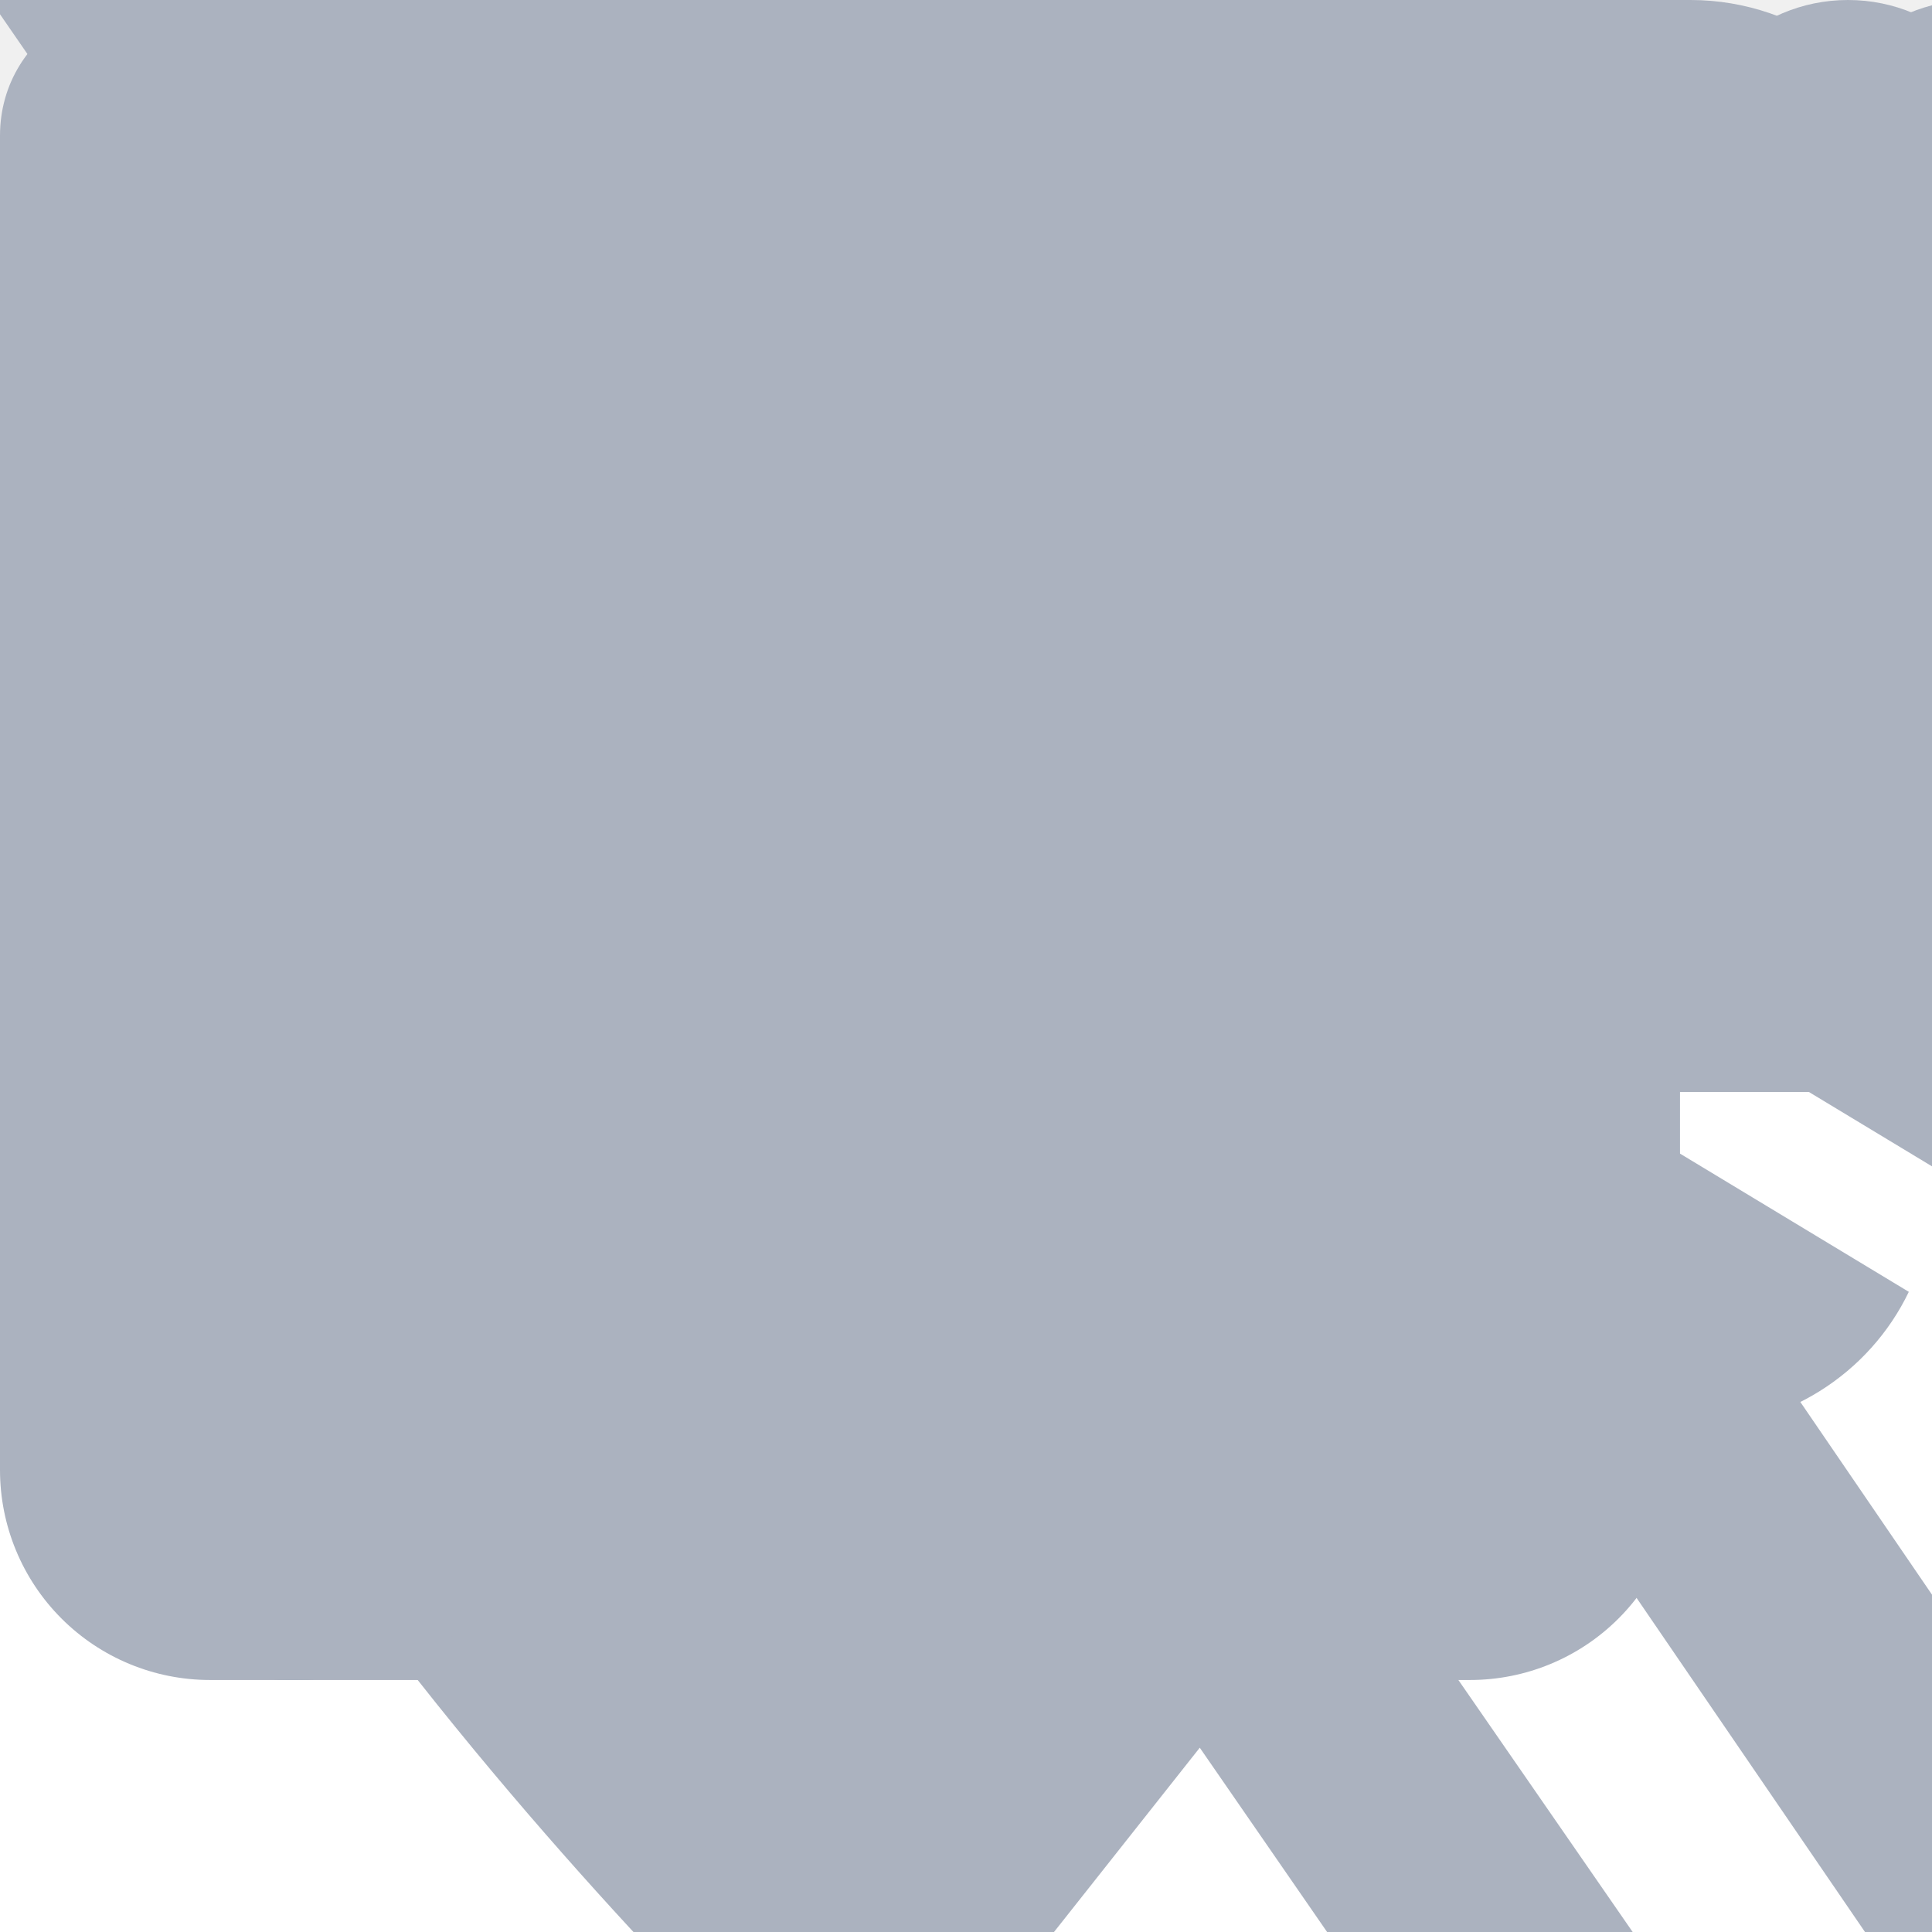
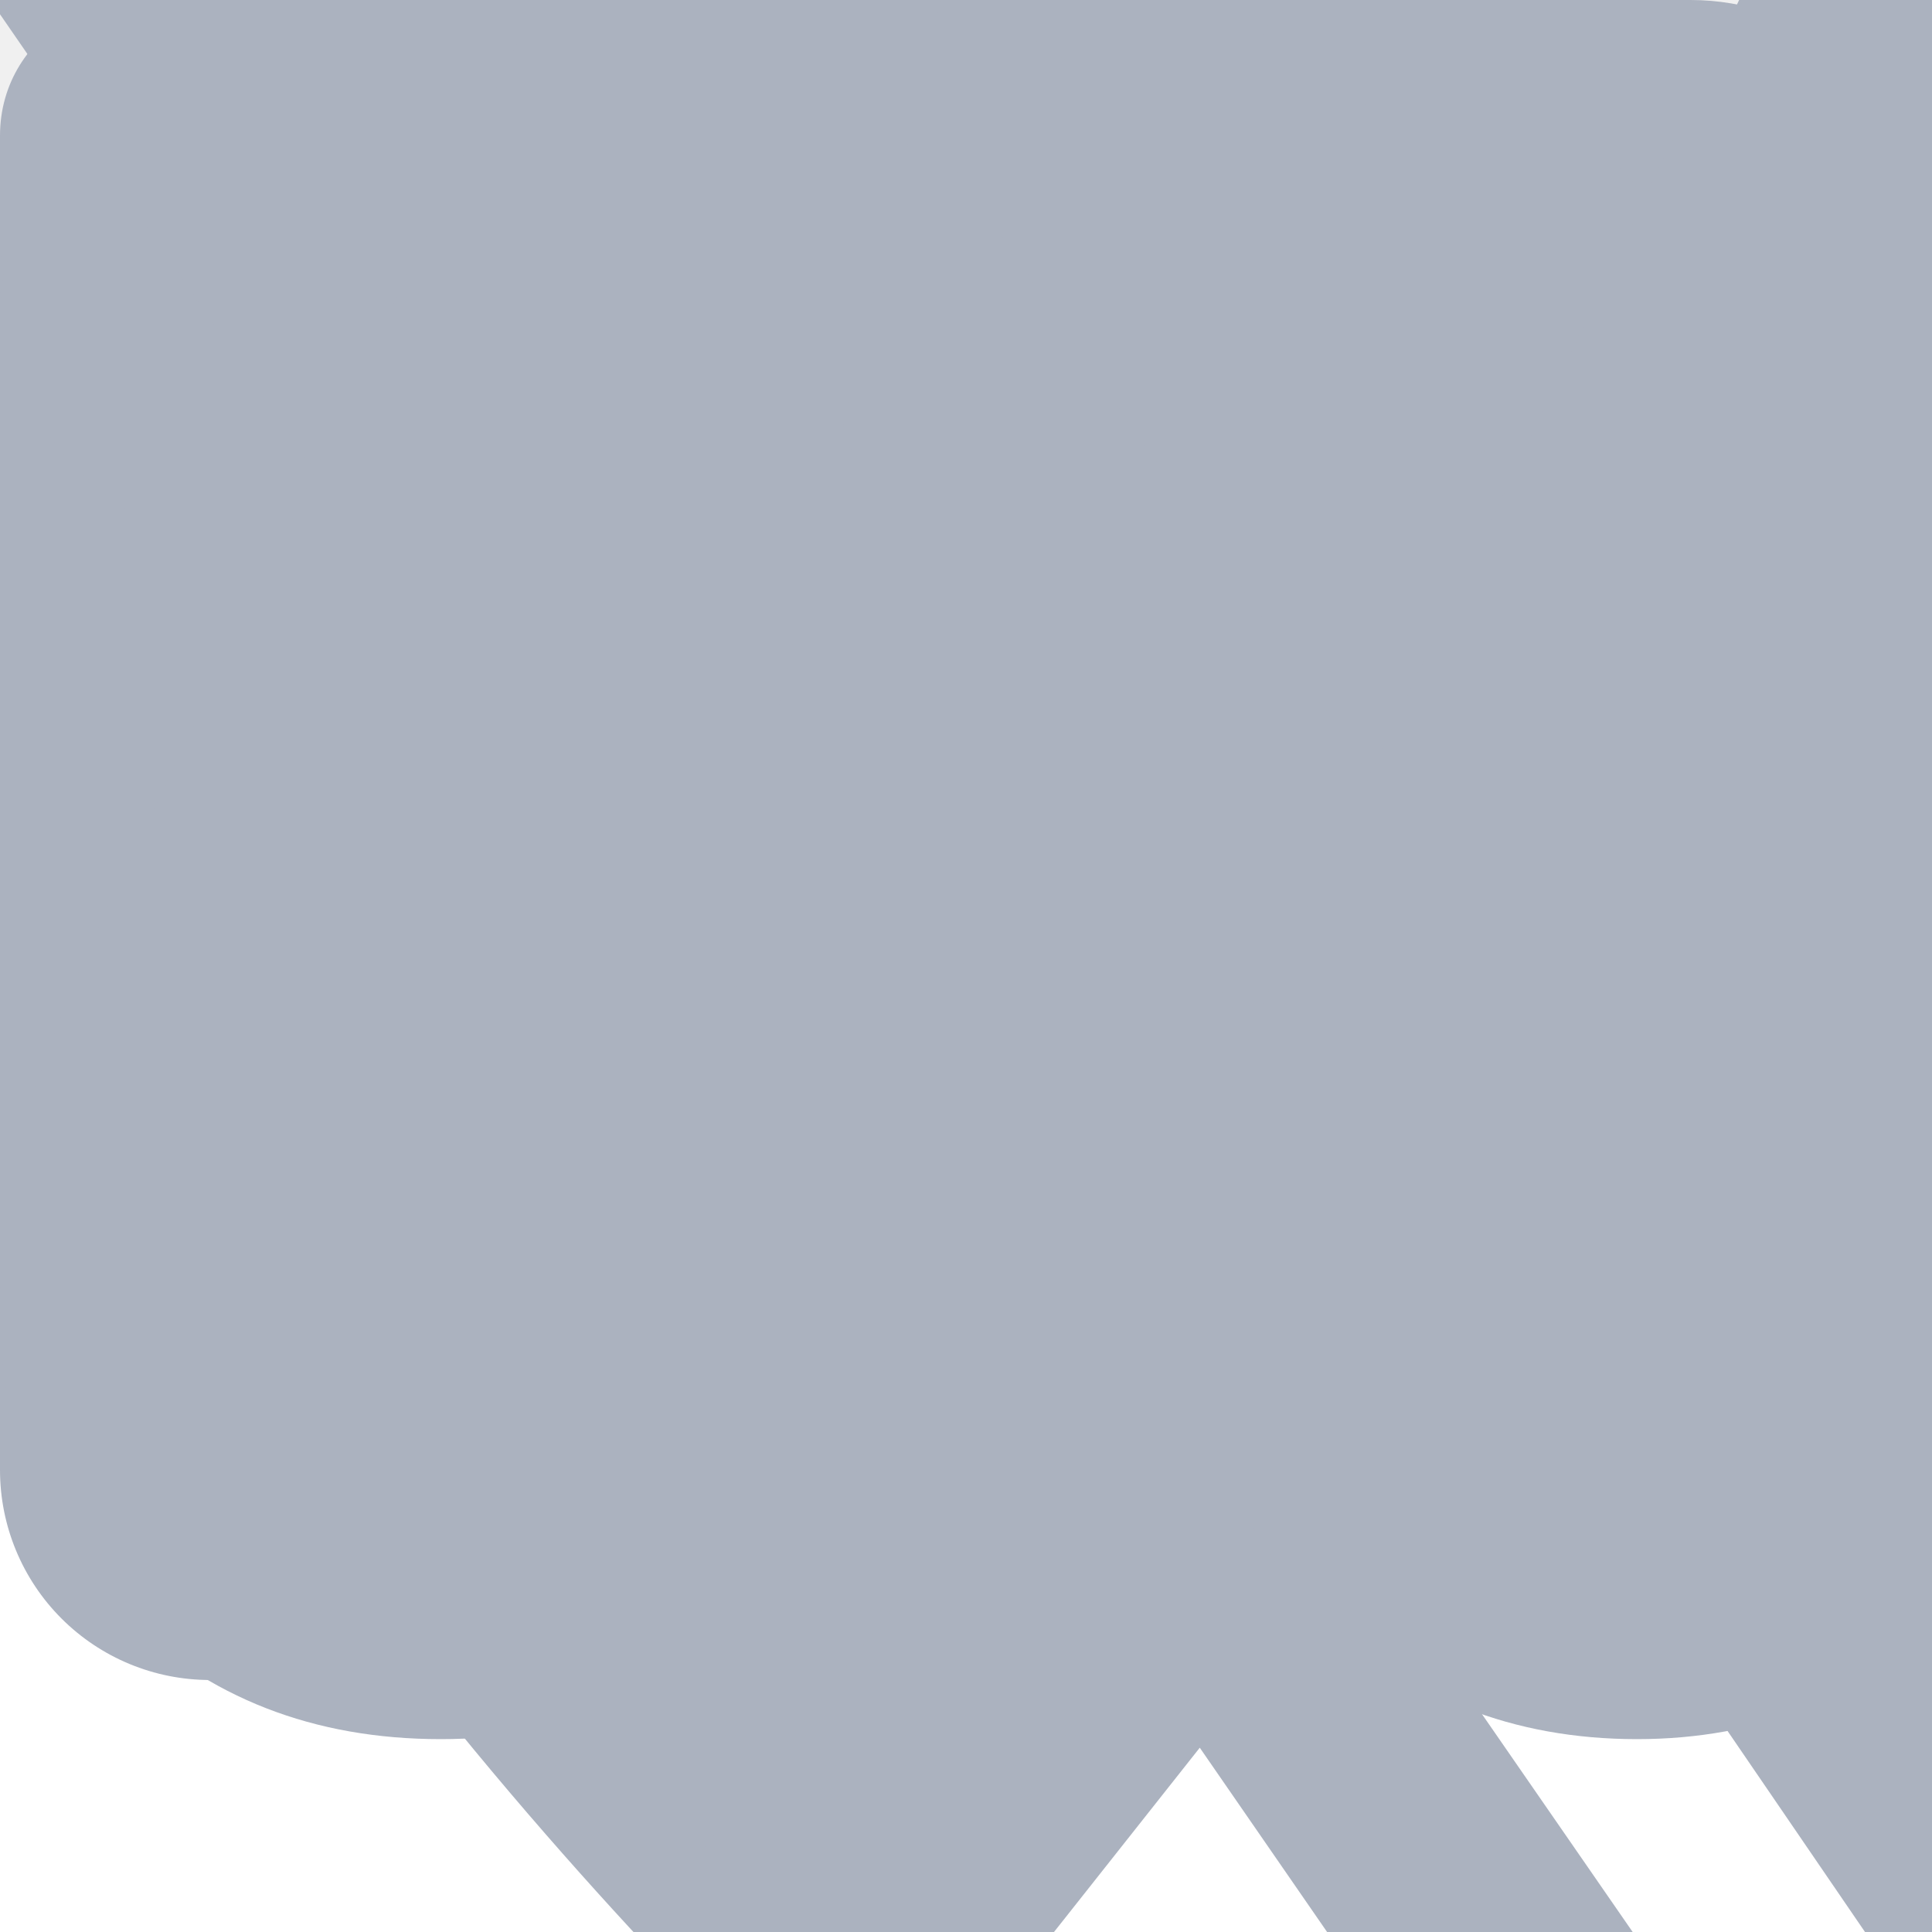
<svg xmlns="http://www.w3.org/2000/svg" width="23" height="23" viewBox="0 0 23 23" fill="none">
  <g id="ball">
    <path fill-rule="evenodd" clip-rule="evenodd" d="M11.5 0C5.152 0 0 5.152 0 11.5C0 17.848 5.152 23 11.5 23C17.837 23 23 17.848 23 11.5C23 5.152 17.837 0 11.5 0ZM19.096 5.301C20.512 7.025 21.295 9.182 21.317 11.412C20.992 11.351 17.749 10.689 14.481 11.1C14.407 10.939 14.343 10.764 14.269 10.59C14.069 10.116 13.845 9.63 13.62 9.167C17.237 7.696 18.884 5.576 19.097 5.3L19.096 5.301ZM11.5 1.696C13.994 1.696 16.277 2.631 18.012 4.166C17.837 4.416 16.352 6.398 12.86 7.708C11.25 4.752 9.467 2.332 9.193 1.958C9.949 1.781 10.723 1.693 11.5 1.696ZM7.321 2.619C8.637 4.443 9.853 6.338 10.964 8.294C6.374 9.516 2.32 9.492 1.883 9.492C2.199 8.005 2.854 6.611 3.798 5.419C4.741 4.228 5.947 3.27 7.321 2.621V2.619ZM1.672 11.514V11.213C2.096 11.227 6.861 11.289 11.763 9.817C12.049 10.364 12.311 10.926 12.561 11.487L12.173 11.599C7.11 13.234 4.416 17.698 4.19 18.074C2.569 16.273 1.671 13.936 1.672 11.513V11.514ZM11.5 21.328C9.317 21.332 7.196 20.603 5.477 19.258C5.649 18.896 7.646 15.055 13.183 13.121C13.209 13.109 13.221 13.109 13.247 13.097C14.18 15.507 14.881 18 15.341 20.543C14.128 21.065 12.82 21.332 11.5 21.328ZM16.977 19.645C16.876 19.045 16.352 16.178 15.068 12.647C18.148 12.161 20.842 12.959 21.179 13.071C20.969 14.398 20.488 15.666 19.764 16.797C19.041 17.929 18.091 18.898 16.975 19.645H16.977Z" fill="#ABB2BF" />
  </g>
  <g id="bitcoin">
    <path d="M4.132 21.231V23.538C4.132 23.793 4.338 24 4.592 24H6.43C6.552 24 6.669 23.951 6.755 23.865C6.841 23.778 6.89 23.661 6.89 23.538V21.231H7.809V23.538C7.809 23.793 8.015 24 8.268 24H10.107C10.229 24 10.345 23.951 10.432 23.865C10.518 23.778 10.566 23.661 10.566 23.538V21.231H10.721C14.382 21.231 17 19.324 17 16.025C17 13.252 15.149 11.736 12.982 11.52V11.357C14.765 10.911 16.075 9.559 16.075 7.314C16.075 4.486 13.961 2.769 10.735 2.769H10.566V0.462C10.566 0.339 10.518 0.222 10.432 0.135C10.345 0.049 10.229 0 10.107 0H8.268C8.146 0 8.03 0.049 7.943 0.135C7.857 0.222 7.809 0.339 7.809 0.462V2.769H6.756V0.462C6.756 0.339 6.707 0.222 6.621 0.135C6.535 0.049 6.418 0 6.296 0H4.592C4.47 0 4.353 0.049 4.267 0.135C4.181 0.222 4.132 0.339 4.132 0.462V2.769L0.46 2.79C0.338 2.79 0.221 2.838 0.135 2.925C0.048 3.011 0 3.129 0 3.251V5.077C0 5.33 0.202 5.538 0.456 5.538L1.844 5.529C2.208 5.532 2.556 5.679 2.813 5.938C3.069 6.197 3.213 6.548 3.213 6.914V17.077C3.213 17.444 3.068 17.796 2.809 18.056C2.551 18.316 2.2 18.462 1.835 18.462L0.46 18.482C0.338 18.482 0.221 18.53 0.135 18.617C0.048 18.704 0 18.821 0 18.943V20.79C0 21.044 0.206 21.251 0.46 21.251L4.132 21.231ZM6.756 5.514H9.915C11.581 5.514 12.559 6.434 12.559 7.937C12.559 9.545 11.502 10.451 9.108 10.451H6.756V5.514ZM6.756 12.993H10.138C12.228 12.993 13.366 14.064 13.366 15.807C13.366 17.566 12.215 18.484 9.399 18.484H6.756V12.995V12.993Z" fill="#ABB2BF" />
  </g>
  <g id="card">
    <path d="M0 2.667C0 1.959 0.29 1.281 0.805 0.781C1.321 0.281 2.021 0 2.75 0H19.25C19.979 0 20.679 0.281 21.195 0.781C21.71 1.281 22 1.959 22 2.667V9.333H0V2.667ZM15.812 4C15.63 4 15.455 4.07 15.326 4.195C15.197 4.32 15.125 4.49 15.125 4.667V6C15.125 6.177 15.197 6.346 15.326 6.471C15.455 6.596 15.63 6.667 15.812 6.667H18.562C18.745 6.667 18.92 6.596 19.049 6.471C19.178 6.346 19.25 6.177 19.25 6V4.667C19.25 4.49 19.178 4.32 19.049 4.195C18.92 4.07 18.745 4 18.562 4H15.812ZM0 12V13.333C0 14.041 0.29 14.719 0.805 15.219C1.321 15.719 2.021 16 2.75 16H19.25C19.979 16 20.679 15.719 21.195 15.219C21.71 14.719 22 14.041 22 13.333V12H0Z" fill="#ABB2BF" />
  </g>
  <g id="discord">
    <path d="M21.164 1.659C19.543 0.878 17.832 0.321 16.075 0.001C16.059 -0.002 16.043 0.001 16.028 0.008C16.014 0.015 16.002 0.027 15.994 0.042C15.774 0.452 15.53 0.988 15.36 1.408C13.465 1.106 11.538 1.106 9.644 1.408C9.454 0.94 9.239 0.484 9 0.042C8.992 0.027 8.98 0.016 8.966 0.008C8.951 0.001 8.935 -0.001 8.919 0.001C7.161 0.319 5.45 0.877 3.83 1.659C3.816 1.665 3.804 1.675 3.797 1.689C0.557 6.771 -0.333 11.728 0.103 16.623C0.105 16.646 0.119 16.669 0.136 16.684C2.023 18.151 4.134 19.271 6.378 19.996C6.394 20.001 6.411 20.001 6.427 19.996C6.443 19.99 6.456 19.979 6.466 19.965C6.947 19.276 7.375 18.55 7.744 17.786C7.752 17.77 7.754 17.752 7.751 17.735C7.749 17.717 7.741 17.701 7.728 17.689C7.72 17.681 7.711 17.675 7.7 17.671C7.027 17.399 6.375 17.073 5.75 16.695C5.733 16.685 5.72 16.668 5.714 16.648C5.708 16.627 5.71 16.606 5.719 16.587C5.724 16.575 5.732 16.564 5.742 16.556C5.874 16.452 6.005 16.344 6.13 16.236C6.141 16.227 6.154 16.221 6.168 16.219C6.182 16.217 6.197 16.219 6.21 16.224C10.302 18.186 14.731 18.186 18.773 16.224C18.787 16.218 18.802 16.216 18.816 16.218C18.831 16.22 18.845 16.226 18.856 16.236C18.981 16.344 19.113 16.452 19.244 16.556C19.254 16.564 19.263 16.575 19.269 16.587C19.274 16.6 19.277 16.613 19.276 16.627C19.276 16.641 19.272 16.654 19.265 16.666C19.258 16.678 19.249 16.688 19.238 16.695C18.614 17.076 17.961 17.402 17.286 17.669C17.275 17.673 17.265 17.68 17.257 17.688C17.249 17.697 17.243 17.707 17.239 17.718C17.235 17.729 17.234 17.741 17.235 17.753C17.236 17.764 17.239 17.775 17.244 17.786C17.619 18.548 18.049 19.276 18.52 19.965C18.53 19.979 18.544 19.99 18.559 19.996C18.575 20.001 18.592 20.001 18.608 19.996C20.856 19.273 22.97 18.153 24.859 16.684C24.869 16.677 24.877 16.668 24.882 16.657C24.888 16.647 24.891 16.635 24.892 16.623C25.414 10.964 24.019 6.047 21.195 1.69C21.192 1.683 21.188 1.677 21.183 1.671C21.177 1.666 21.171 1.662 21.164 1.659ZM8.355 13.642C7.122 13.642 6.108 12.454 6.108 10.998C6.108 9.54 7.103 8.353 8.355 8.353C9.616 8.353 10.62 9.55 10.602 10.998C10.602 12.454 9.606 13.642 8.355 13.642ZM16.661 13.642C15.43 13.642 14.414 12.454 14.414 10.998C14.414 9.54 15.409 8.353 16.661 8.353C17.922 8.353 18.928 9.55 18.908 10.998C18.908 12.454 17.922 13.642 16.661 13.642Z" fill="#ABB2BF" />
  </g>
  <g id="dots4x4">
    <circle cx="23.5" cy="2" r="2" fill="#ABB2BF" />
    <circle cx="49.75" cy="2" r="2" fill="#ABB2BF" />
    <circle cx="76" cy="2" r="2" fill="#ABB2BF" />
    <circle cx="23.5" cy="17" r="2" fill="#ABB2BF" />
    <circle cx="49.75" cy="17" r="2" fill="#ABB2BF" />
    <circle cx="76" cy="17" r="2" fill="#ABB2BF" />
    <circle cx="23.5" cy="32" r="2" fill="#ABB2BF" />
    <circle cx="49.75" cy="32" r="2" fill="#ABB2BF" />
    <circle cx="76" cy="32" r="2" fill="#ABB2BF" />
    <circle cx="23.5" cy="47" r="2" fill="#ABB2BF" />
    <circle cx="49.75" cy="47" r="2" fill="#ABB2BF" />
    <circle cx="76" cy="47" r="2" fill="#ABB2BF" />
  </g>
  <g id="dots5x5">
    <circle cx="2" cy="2" r="2" fill="#ABB2BF" />
    <circle cx="22" cy="2" r="2" fill="#ABB2BF" />
    <circle cx="42" cy="2" r="2" fill="#ABB2BF" />
    <circle cx="62" cy="2" r="2" fill="#ABB2BF" />
    <circle cx="82" cy="2" r="2" fill="#ABB2BF" />
    <circle cx="2" cy="22" r="2" fill="#ABB2BF" />
    <circle cx="22" cy="22" r="2" fill="#ABB2BF" />
    <circle cx="42" cy="22" r="2" fill="#ABB2BF" />
    <circle cx="62" cy="22" r="2" fill="#ABB2BF" />
    <circle cx="82" cy="22" r="2" fill="#ABB2BF" />
    <circle cx="2" cy="42" r="2" fill="#ABB2BF" />
    <circle cx="22" cy="42" r="2" fill="#ABB2BF" />
    <circle cx="42" cy="42" r="2" fill="#ABB2BF" />
    <circle cx="62" cy="42" r="2" fill="#ABB2BF" />
    <circle cx="82" cy="42" r="2" fill="#ABB2BF" />
    <circle cx="2" cy="62" r="2" fill="#ABB2BF" />
    <circle cx="22" cy="62" r="2" fill="#ABB2BF" />
    <circle cx="42" cy="62" r="2" fill="#ABB2BF" />
    <circle cx="62" cy="62" r="2" fill="#ABB2BF" />
    <circle cx="82" cy="62" r="2" fill="#ABB2BF" />
    <circle cx="2" cy="82" r="2" fill="#ABB2BF" />
    <circle cx="22" cy="82" r="2" fill="#ABB2BF" />
    <circle cx="42" cy="82" r="2" fill="#ABB2BF" />
    <circle cx="62" cy="82" r="2" fill="#ABB2BF" />
    <circle cx="82" cy="82" r="2" fill="#ABB2BF" />
  </g>
  <g id="figma">
    <path d="M7 10C7 9.116 7.369 8.268 8.025 7.643C8.681 7.018 9.572 6.667 10.5 6.667C11.428 6.667 12.319 7.018 12.975 7.643C13.631 8.268 14 9.116 14 10C14 10.884 13.631 11.732 12.975 12.357C12.319 12.982 11.428 13.333 10.5 13.333C9.572 13.333 8.681 12.982 8.025 12.357C7.369 11.732 7 10.884 7 10ZM0 16.667C0 15.783 0.369 14.935 1.025 14.31C1.681 13.684 2.572 13.333 3.5 13.333H7V16.667C7 17.551 6.631 18.399 5.975 19.024C5.319 19.649 4.428 20 3.5 20C2.572 20 1.681 19.649 1.025 19.024C0.369 18.399 0 17.551 0 16.667ZM7 0V6.667H10.5C11.428 6.667 12.319 6.315 12.975 5.69C13.631 5.065 14 4.217 14 3.333C14 2.449 13.631 1.601 12.975 0.976C12.319 0.351 11.428 0 10.5 0L7 0ZM0 3.333C0 4.217 0.369 5.065 1.025 5.69C1.681 6.315 2.572 6.667 3.5 6.667H7V0H3.5C2.572 0 1.681 0.351 1.025 0.976C0.369 1.601 0 2.449 0 3.333ZM0 10C0 10.884 0.369 11.732 1.025 12.357C1.681 12.982 2.572 13.333 3.5 13.333H7V6.667H3.5C2.572 6.667 1.681 7.018 1.025 7.643C0.369 8.268 0 9.116 0 10Z" fill="#ABB2BF" />
  </g>
  <g id="github">
    <path d="M10.5 0C4.699 0 0 4.588 0 10.253C0 14.79 3.006 18.622 7.179 19.98C7.704 20.07 7.901 19.762 7.901 19.493C7.901 19.25 7.888 18.442 7.888 17.584C5.25 18.058 4.567 16.956 4.357 16.379C4.239 16.084 3.728 15.174 3.281 14.931C2.914 14.739 2.389 14.264 3.268 14.252C4.095 14.239 4.686 14.995 4.883 15.303C5.827 16.853 7.337 16.418 7.941 16.148C8.033 15.482 8.308 15.033 8.61 14.777C6.274 14.521 3.833 13.636 3.833 9.715C3.833 8.6 4.239 7.677 4.909 6.959C4.804 6.703 4.436 5.652 5.014 4.242C5.014 4.242 5.893 3.973 7.901 5.293C8.741 5.062 9.634 4.947 10.526 4.947C11.419 4.947 12.311 5.062 13.151 5.293C15.159 3.96 16.039 4.242 16.039 4.242C16.616 5.652 16.249 6.703 16.144 6.959C16.813 7.677 17.22 8.587 17.22 9.715C17.22 13.649 14.766 14.521 12.429 14.777C12.81 15.098 13.138 15.713 13.138 16.674C13.138 18.045 13.125 19.147 13.125 19.493C13.125 19.762 13.322 20.083 13.847 19.98C15.931 19.294 17.743 17.985 19.026 16.24C20.309 14.495 21 12.401 21 10.253C21 4.588 16.301 0 10.5 0Z" fill="#ABB2BF" />
  </g>
  <g id="line">
    <path fill-rule="evenodd" clip-rule="evenodd" d="M0.5 191L0.5 -4.37114e-08L1.5 0L1.5 191L0.5 191Z" fill="#ABB2BF" />
  </g>
  <g id="pink_logo">
    <path fill-rule="evenodd" clip-rule="evenodd" d="M0 14H13H26V27H13V40H26V53H13H0V40V27V14Z" />
    <path d="M0 14V13H-1V14H0ZM26 14H27V13H26V14ZM26 27V28H27V27H26ZM13 27V26H12V27H13ZM13 40H12V41H13V40ZM26 40H27V39H26V40ZM26 53V54H27V53H26ZM0 53H-1V54H0V53ZM13 13H0V15H13V13ZM26 13H13V15H26V13ZM27 27V14H25V27H27ZM13 28H26V26H13V28ZM14 40V27H12V40H14ZM13 41H26V39H13V41ZM25 40V53H27V40H25ZM26 52H13V54H26V52ZM0 54H13V52H0V54ZM-1 40V53H1V40H-1ZM-1 27V40H1V27H-1ZM-1 14V27H1V14H-1Z" fill="#C778DD" mask="url(#path-1-inside-1_1103_3419)" />
    <path fill-rule="evenodd" clip-rule="evenodd" d="M26 1H39H52V14V27V40H39H26V27H39V14H26V1Z" />
    <path d="M26 1V0H25V1H26ZM52 1H53V0H52V1ZM52 40V41H53V40H52ZM26 40H25V41H26V40ZM26 27V26H25V27H26ZM39 27V28H40V27H39ZM39 14H40V13H39V14ZM26 14H25V15H26V14ZM39 0H26V2H39V0ZM52 0H39V2H52V0ZM53 14V1H51V14H53ZM53 27V14H51V27H53ZM53 40V27H51V40H53ZM39 41H52V39H39V41ZM39 39H26V41H39V39ZM27 40V27H25V40H27ZM26 28H39V26H26V28ZM38 14V27H40V14H38ZM26 15H39V13H26V15ZM25 1V14H27V1H25Z" fill="#C778DD" mask="url(#path-3-outside-2_1103_3419)" />
  </g>
  <g id="big_Logo">
    <mask id="path-1-inside-1_1103_3692" fill="white">
      <path fill-rule="evenodd" clip-rule="evenodd" d="M0 39.75H38.75H77.5V78.5H38.75V117.25H77.5V156H38.75H0V117.25V78.5V39.75Z" />
    </mask>
    <path d="M0 39.75V38.75H-1V39.75H0ZM77.5 39.75H78.5V38.75H77.5V39.75ZM77.5 78.5V79.5H78.5V78.5H77.5ZM38.75 78.5V77.5H37.75V78.5H38.75ZM38.75 117.25H37.75V118.25H38.75V117.25ZM77.5 117.25H78.5V116.25H77.5V117.25ZM77.5 156V157H78.5V156H77.5ZM0 156H-1V157H0V156ZM38.75 38.75H0V40.75H38.75V38.75ZM77.5 38.75H38.75V40.75H77.5V38.75ZM78.5 78.5V39.75H76.5V78.5H78.5ZM38.75 79.5H77.5V77.5H38.75V79.5ZM39.75 117.25V78.5H37.75V117.25H39.75ZM38.75 118.25H77.5V116.25H38.75V118.25ZM76.5 117.25V156H78.5V117.25H76.5ZM77.5 155H38.75V157H77.5V155ZM0 157H38.75V155H0V157ZM-1 117.25V156H1V117.25H-1ZM-1 78.5V117.25H1V78.5H-1ZM-1 39.75V78.5H1V39.75H-1Z" fill="#C778DD" mask="url(#path-1-inside-1_1103_3692)" />
    <mask id="path-3-outside-2_1103_3692" maskUnits="userSpaceOnUse" x="76.5" y="0" width="80" height="119" fill="black">
      <rect fill="white" x="76.5" width="80" height="119" />
      <path fill-rule="evenodd" clip-rule="evenodd" d="M77.5 1H116.25H155V39.75V78.5V117.25H116.25H77.5V78.5H116.25V39.75H77.5V1Z" />
    </mask>
    <path d="M77.5 1V0H76.5V1H77.5ZM155 1H156V0H155V1ZM155 117.25V118.25H156V117.25H155ZM77.5 117.25H76.5V118.25H77.5V117.25ZM77.5 78.5V77.5H76.5V78.5H77.5ZM116.25 78.5V79.5H117.25V78.5H116.25ZM116.25 39.75H117.25V38.75H116.25V39.75ZM77.5 39.75H76.5V40.75H77.5V39.75ZM116.25 0H77.5V2H116.25V0ZM155 0H116.25V2H155V0ZM156 39.75V1H154V39.75H156ZM156 78.5V39.75H154V78.5H156ZM156 117.25V78.5H154V117.25H156ZM116.25 118.25H155V116.25H116.25V118.25ZM116.25 116.25H77.5V118.25H116.25V116.25ZM78.5 117.25V78.5H76.5V117.25H78.5ZM77.5 79.5H116.25V77.5H77.5V79.5ZM115.25 39.75V78.5H117.25V39.75H115.25ZM77.5 40.75H116.25V38.75H77.5V40.75ZM76.5 1V39.75H78.5V1H76.5Z" fill="#C778DD" mask="url(#path-3-outside-2_1103_3692)" />
  </g>
  <g id="logo">
    <path fill-rule="evenodd" clip-rule="evenodd" d="M39 0H26V13H13H0V26V39V52H13H26V39H39H52V26V13V0H39ZM13 39H26V26H39V13H26V26H13V39Z" fill="white" />
  </g>
  <g id="map">
    <path d="M9.5 25C9.5 25 19 16.116 19 9.375C19 6.889 17.999 4.504 16.218 2.746C14.436 0.988 12.02 0 9.5 0C6.98 0 4.564 0.988 2.782 2.746C1.001 4.504 3.75443e-08 6.889 0 9.375C0 16.116 9.5 25 9.5 25ZM9.5 14.062C8.24 14.062 7.032 13.569 6.141 12.69C5.25 11.81 4.75 10.618 4.75 9.375C4.75 8.132 5.25 6.94 6.141 6.06C7.032 5.181 8.24 4.688 9.5 4.688C10.76 4.688 11.968 5.181 12.859 6.06C13.75 6.94 14.25 8.132 14.25 9.375C14.25 10.618 13.75 11.81 12.859 12.69C11.968 13.569 10.76 14.062 9.5 14.062Z" fill="#ABB2BF" />
  </g>
  <g id="massage">
    <path d="M0.072 2.203C0.217 1.577 0.573 1.018 1.082 0.618C1.592 0.218 2.224 -4.32004e-05 2.875 6.42336e-09H20.125C20.776 -4.32004e-05 21.408 0.218 21.918 0.618C22.427 1.018 22.783 1.577 22.928 2.203L11.5 9.086L0.072 2.203ZM0 3.821V13.885L8.342 8.844L0 3.821ZM9.719 9.676L0.275 15.381C0.508 15.866 0.876 16.275 1.337 16.562C1.797 16.849 2.33 17 2.875 17H20.125C20.669 17 21.203 16.848 21.663 16.561C22.123 16.274 22.491 15.864 22.724 15.379L13.28 9.674L11.5 10.747L9.719 9.674V9.676ZM14.658 8.846L23 13.885V3.821L14.658 8.844V8.846Z" fill="#ABB2BF" />
  </g>
  <g id="player">
    <path d="M15.192 10.394L2.466 17.778C1.386 18.404 0 17.646 0 16.384L0 1.616C0 0.356 1.384 -0.404 2.466 0.224L15.192 7.608C15.438 7.748 15.642 7.951 15.784 8.196C15.926 8.44 16.001 8.718 16.001 9.001C16.001 9.284 15.926 9.562 15.784 9.806C15.642 10.051 15.438 10.254 15.192 10.394Z" fill="#ABB2BF" />
  </g>
  <g id="telegram">
    <path d="M7 10C7 9.116 7.369 8.268 8.025 7.643C8.681 7.018 9.572 6.667 10.5 6.667C11.428 6.667 12.319 7.018 12.975 7.643C13.631 8.268 14 9.116 14 10C14 10.884 13.631 11.732 12.975 12.357C12.319 12.982 11.428 13.333 10.5 13.333C9.572 13.333 8.681 12.982 8.025 12.357C7.369 11.732 7 10.884 7 10ZM0 16.667C0 15.783 0.369 14.935 1.025 14.31C1.681 13.684 2.572 13.333 3.5 13.333H7V16.667C7 17.551 6.631 18.399 5.975 19.024C5.319 19.649 4.428 20 3.5 20C2.572 20 1.681 19.649 1.025 19.024C0.369 18.399 0 17.551 0 16.667ZM7 0V6.667H10.5C11.428 6.667 12.319 6.315 12.975 5.69C13.631 5.065 14 4.217 14 3.333C14 2.449 13.631 1.601 12.975 0.976C12.319 0.351 11.428 0 10.5 0L7 0ZM0 3.333C0 4.217 0.369 5.065 1.025 5.69C1.681 6.315 2.572 6.667 3.5 6.667H7V0H3.5C2.572 0 1.681 0.351 1.025 0.976C0.369 1.601 0 2.449 0 3.333ZM0 10C0 10.884 0.369 11.732 1.025 12.357C1.681 12.982 2.572 13.333 3.5 13.333H7V6.667H3.5C2.572 6.667 1.681 7.018 1.025 7.643C0.369 8.268 0 9.116 0 10Z" fill="#ABB2BF" />
  </g>
  <g id="arrow">
    <line x1="0.707" y1="1.293" x2="5.707" y2="6.293" stroke="#ABB2BF" stroke-width="2" />
    <line x1="4.293" y1="6.293" x2="9.293" y2="1.293" stroke="#ABB2BF" stroke-width="2" />
  </g>
  <g id="calendar">
    <path d="M4.375 0C4.541 0 4.7 0.066 4.817 0.183C4.934 0.3 5 0.459 5 0.625V1.25H15V0.625C15 0.459 15.066 0.3 15.183 0.183C15.3 0.066 15.459 0 15.625 0C15.791 0 15.95 0.066 16.067 0.183C16.184 0.3 16.25 0.459 16.25 0.625V1.25H17.5C18.163 1.25 18.799 1.513 19.268 1.982C19.737 2.451 20 3.087 20 3.75V17.5C20 18.163 19.737 18.799 19.268 19.268C18.799 19.737 18.163 20 17.5 20H2.5C1.837 20 1.201 19.737 0.732 19.268C0.263 18.799 0 18.163 0 17.5V6.25H20V5H0V3.75C0 3.087 0.263 2.451 0.732 1.982C1.201 1.513 1.837 1.25 2.5 1.25H3.75V0.625C3.75 0.459 3.816 0.3 3.933 0.183C4.05 0.066 4.209 0 4.375 0V0Z" fill="#ABB2BF" />
  </g>
  <g id="x">
    <path d="M25.173 0H30.08L19.307 13.579L31.893 32H22.016L14.283 20.806L5.429 32H0.523L11.936 17.476L-0.117 0H10.005L16.992 10.226L25.173 0ZM23.456 28.812H26.176L8.576 3.07H5.653L23.456 28.812Z" fill="#ABB2BF" />
  </g>
  <g id="up_quotes">
-     <path d="M7 10C7 9.116 7.369 8.268 8.025 7.643C8.681 7.018 9.572 6.667 10.5 6.667C11.428 6.667 12.319 7.018 12.975 7.643C13.631 8.268 14 9.116 14 10C14 10.884 13.631 11.732 12.975 12.357C12.319 12.982 11.428 13.333 10.5 13.333C9.572 13.333 8.681 12.982 8.025 12.357C7.369 11.732 7 10.884 7 10ZM0 16.667C0 15.783 0.369 14.935 1.025 14.31C1.681 13.684 2.572 13.333 3.5 13.333H7V16.667C7 17.551 6.631 18.399 5.975 19.024C5.319 19.649 4.428 20 3.5 20C2.572 20 1.681 19.649 1.025 19.024C0.369 18.399 0 17.551 0 16.667ZM7 0V6.667H10.5C11.428 6.667 12.319 6.315 12.975 5.69C13.631 5.065 14 4.217 14 3.333C14 2.449 13.631 1.601 12.975 0.976C12.319 0.351 11.428 0 10.5 0L7 0ZM0 3.333C0 4.217 0.369 5.065 1.025 5.69C1.681 6.315 2.572 6.667 3.5 6.667H7V0H3.5C2.572 0 1.681 0.351 1.025 0.976C0.369 1.601 0 2.449 0 3.333ZM0 10C0 10.884 0.369 11.732 1.025 12.357C1.681 12.982 2.572 13.333 3.5 13.333H7V6.667H3.5C2.572 6.667 1.681 7.018 1.025 7.643C0.369 8.268 0 9.116 0 10Z" fill="#ABB2BF" />
-   </g>
+     <path d="M10.56 15.616C10.56 17.045 10.037 18.251 8.992 19.232C7.968 20.213 6.72 20.704 5.248 20.704C3.733 20.704 2.475 20.213 1.472 19.232C0.491 18.251 0 17.045 0 15.616C0 14.933 0.096 14.208 0.288 13.44C0.48 12.672 0.864 11.68 1.44 10.464L6.4 0H11.2L8.544 11.584C9.141 12.011 9.621 12.576 9.984 13.28C10.368 13.963 10.56 14.741 10.56 15.616ZM24.8 15.616C24.8 17.045 24.277 18.251 23.232 19.232C22.187 20.213 20.939 20.704 19.488 20.704C18.016 20.704 16.768 20.213 15.744 19.232C14.741 18.251 14.24 17.045 14.24 15.616C14.24 14.933 14.336 14.208 14.528 13.44C14.72 12.672 15.115 11.68 15.712 10.464L20.704 0H25.472L22.784 11.584C23.403 12.011 23.893 12.576 24.256 13.28C24.619 13.963 24.8 14.741 24.8 15.616Z" fill="#ABB2BF" />/&gt;
+     </g>
</svg>
